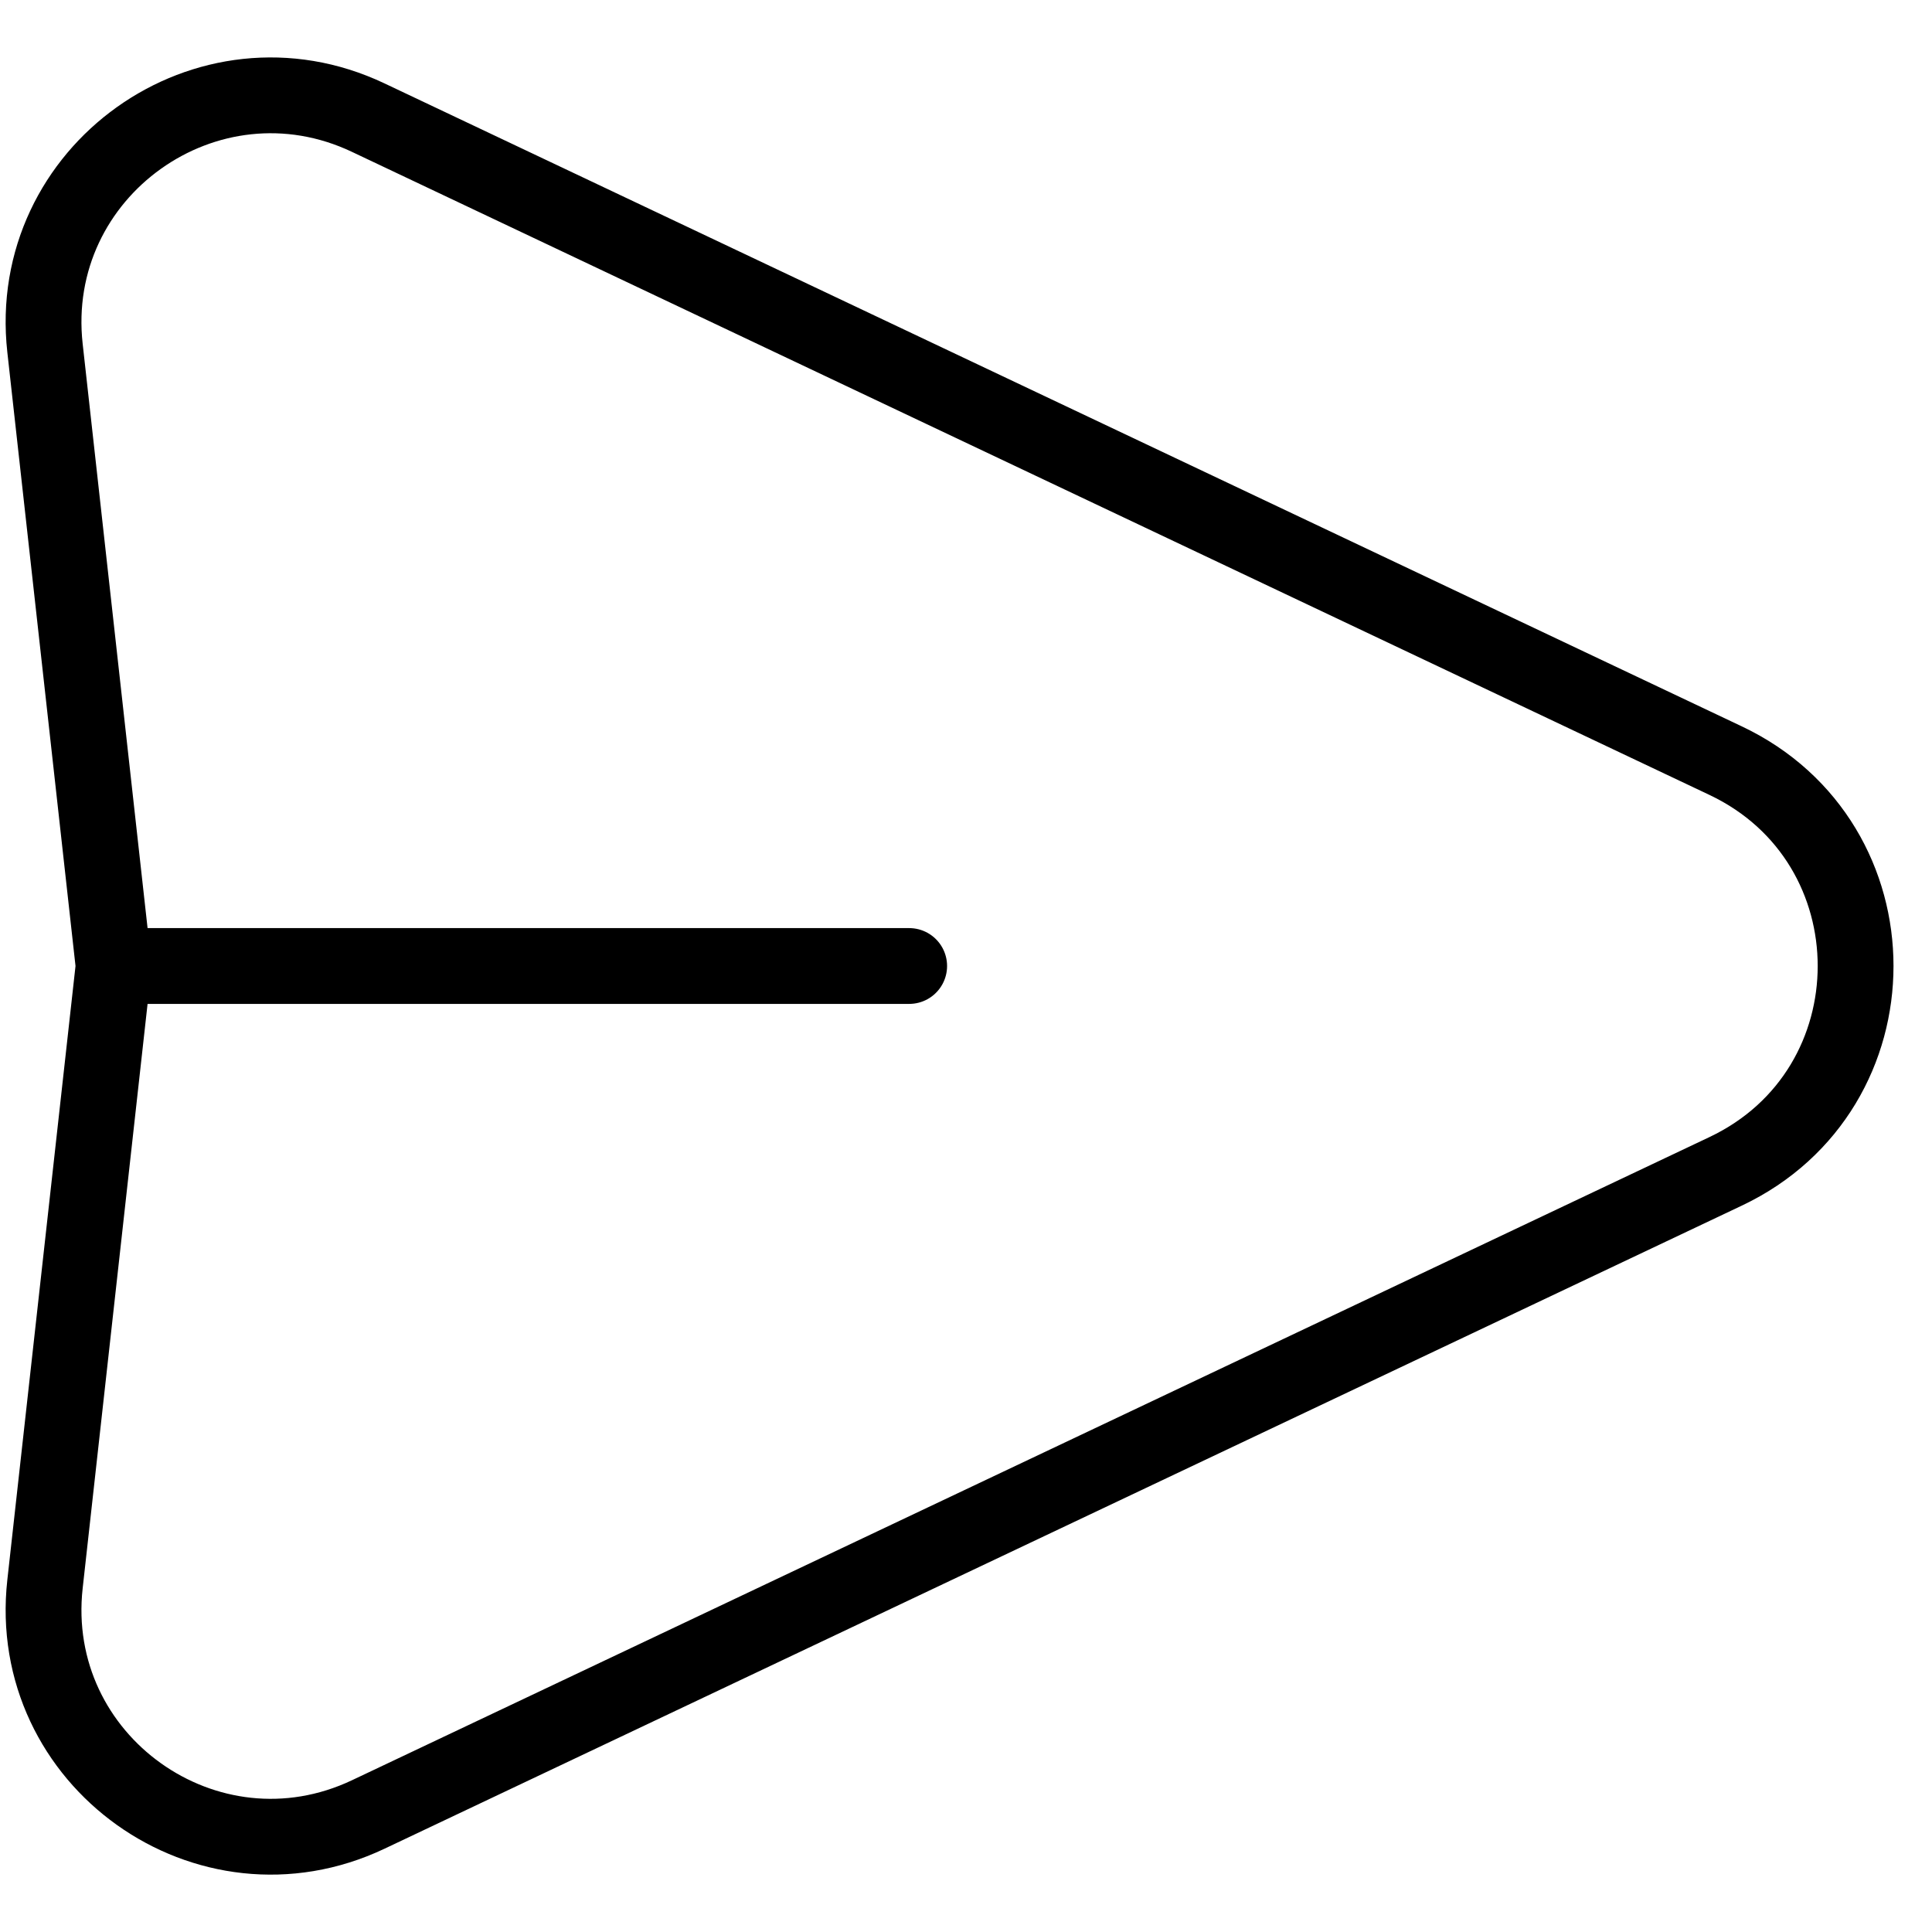
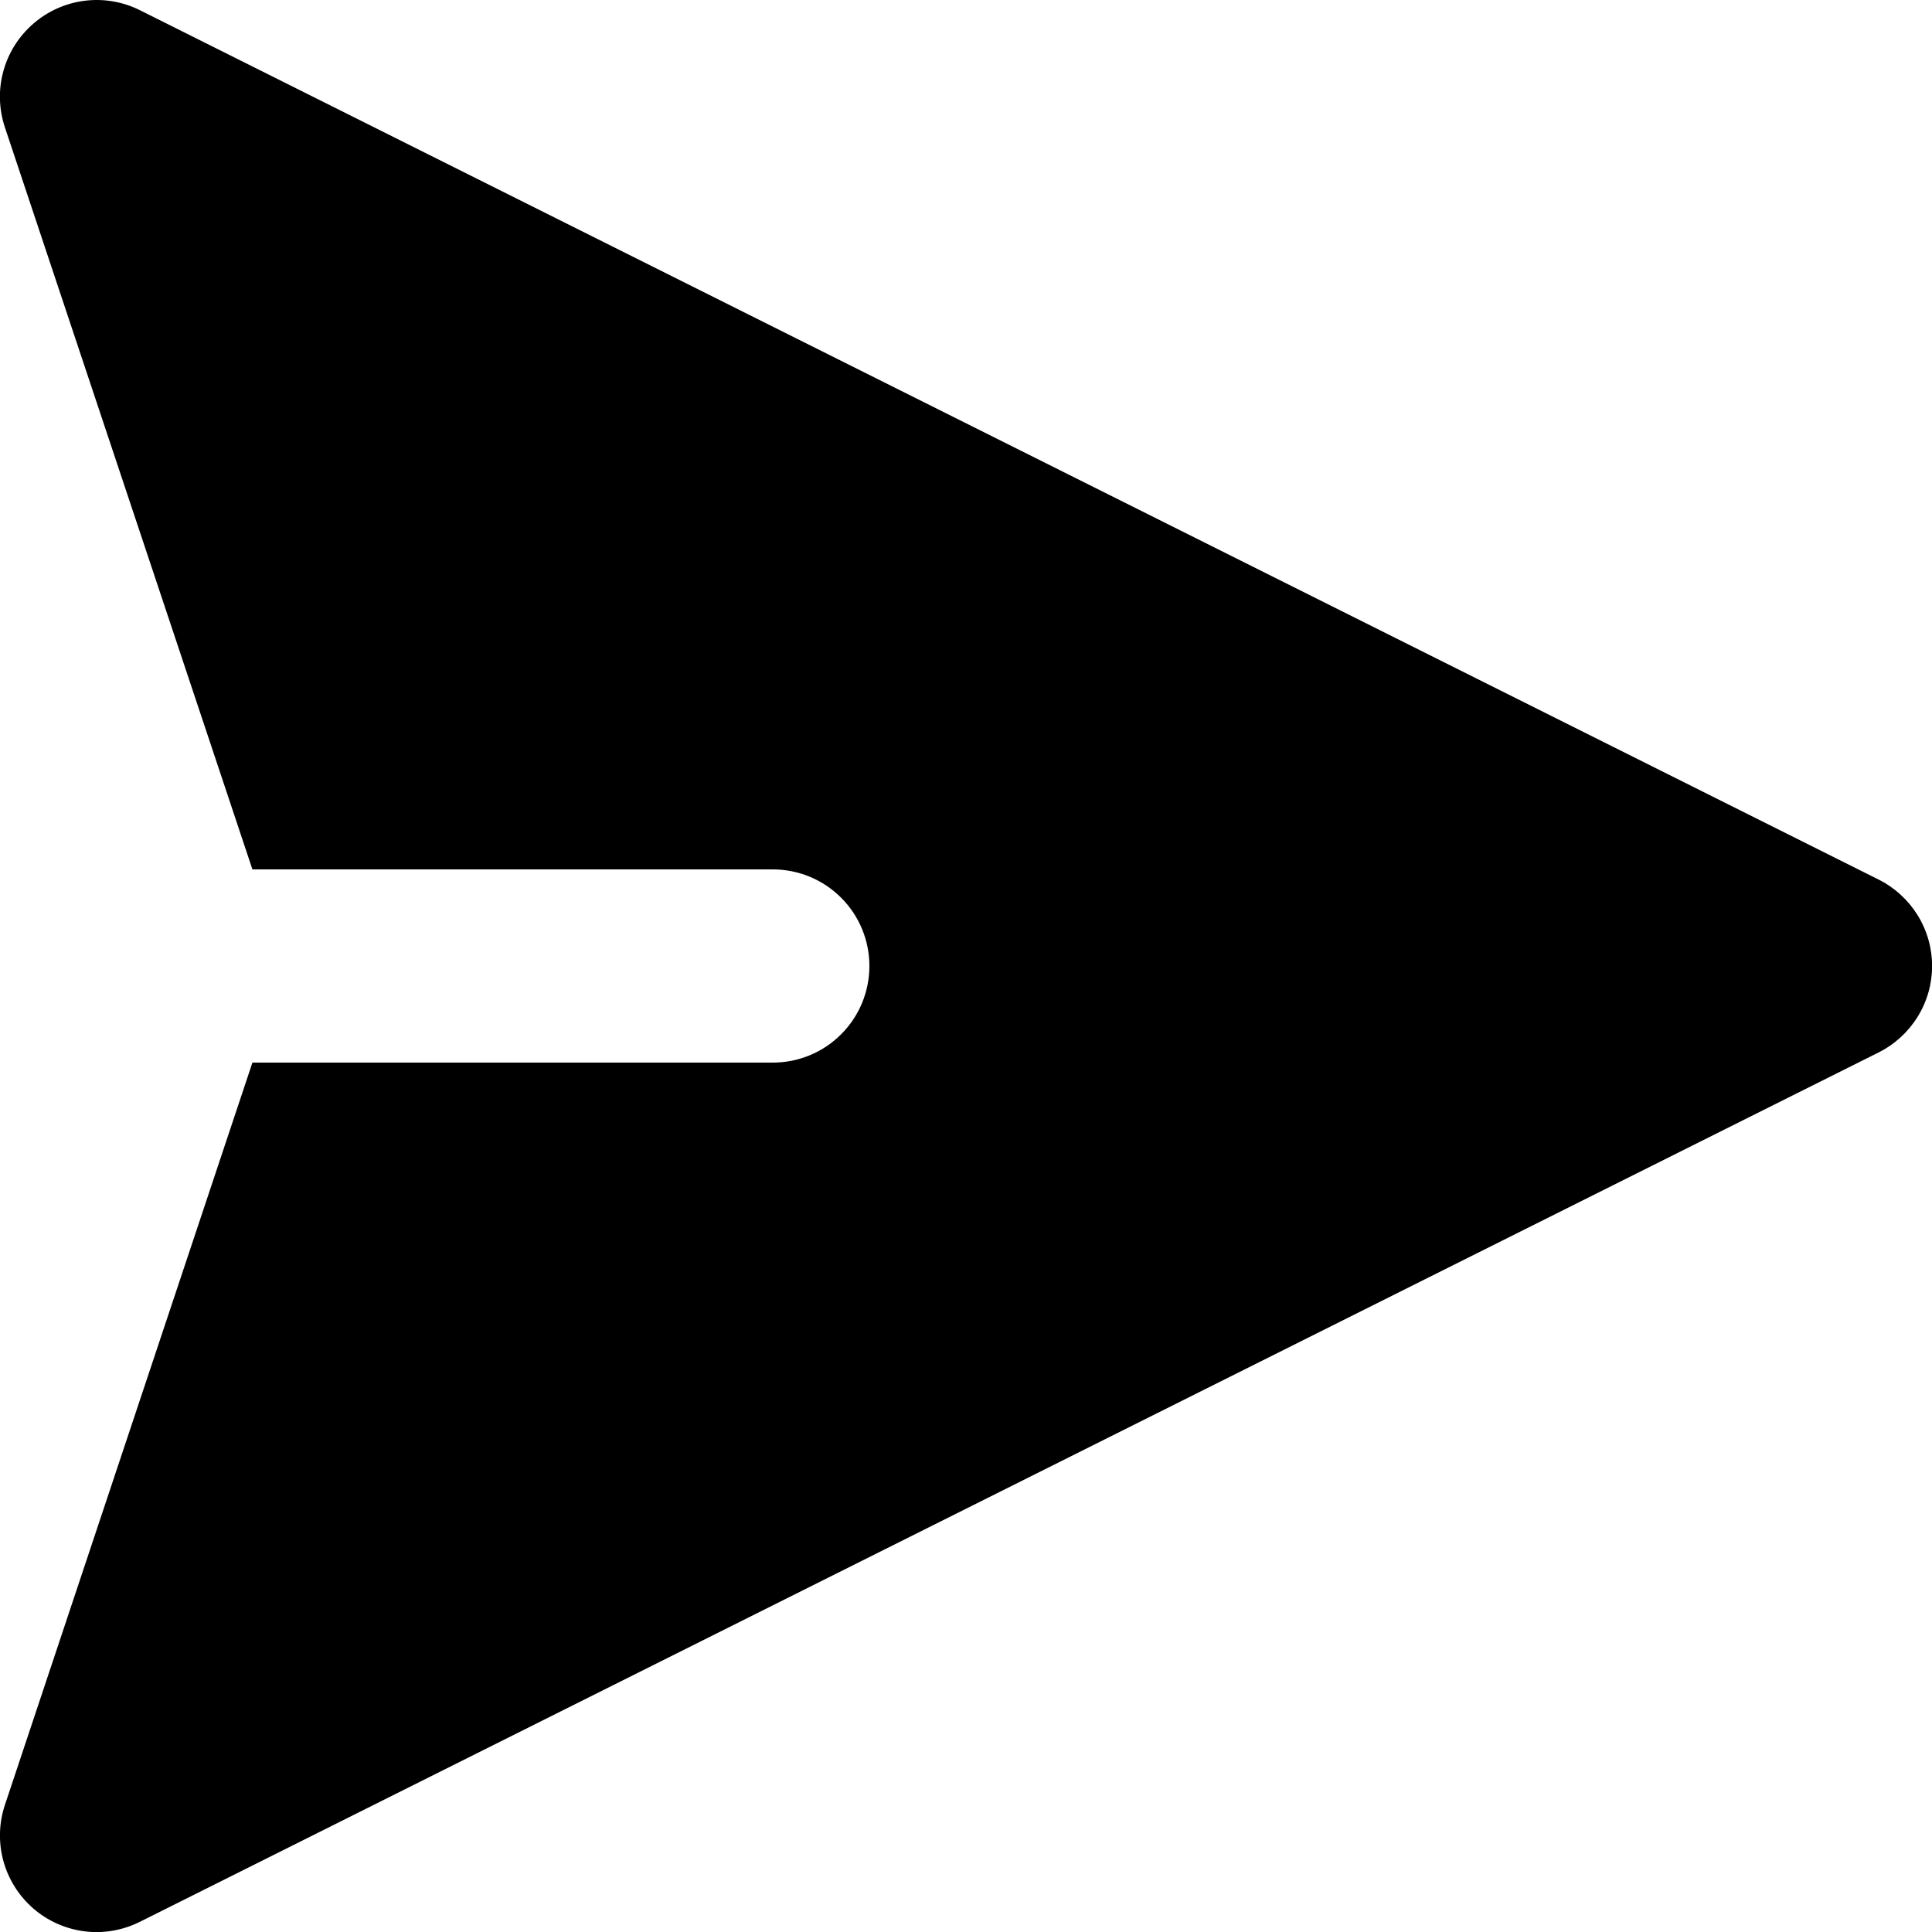
- <svg xmlns="http://www.w3.org/2000/svg" width="19" height="19" viewBox="0 0 17 16" fill="none">
-   <path d="M1 8L0.396 2.563C0.223 1.007 1.825 -0.136 3.24 0.535L15.184 6.193C16.709 6.915 16.709 9.085 15.184 9.807L3.24 15.466C1.825 16.136 0.223 14.994 0.396 13.438L1 8ZM1 8H8" stroke="black" stroke-width="0.667" stroke-linecap="round" stroke-linejoin="round" />
+ <svg xmlns="http://www.w3.org/2000/svg" width="24" height="24" viewBox="0 0 20 20" fill="none">
+   <path fill-rule="evenodd" clip-rule="evenodd" d="M0.345 0.245C0.494 0.115 0.679 0.033 0.875 0.008C1.071 -0.017 1.27 0.017 1.447 0.105L19.447 9.105C19.613 9.188 19.753 9.316 19.851 9.474C19.949 9.632 20.001 9.814 20.001 10C20.001 10.186 19.949 10.368 19.851 10.526C19.753 10.684 19.613 10.812 19.447 10.895L1.447 19.895C1.27 19.983 1.071 20.018 0.875 19.993C0.678 19.968 0.494 19.886 0.344 19.756C0.195 19.626 0.087 19.455 0.035 19.265C-0.017 19.074 -0.012 18.872 0.051 18.684L2.613 11H8C8.265 11 8.52 10.895 8.707 10.707C8.895 10.52 9 10.265 9 10C9 9.735 8.895 9.48 8.707 9.293C8.52 9.105 8.265 9 8 9H2.613L0.05 1.316C-0.012 1.128 -0.018 0.927 0.035 0.736C0.087 0.545 0.196 0.374 0.345 0.245Z" fill="black" />
</svg>
